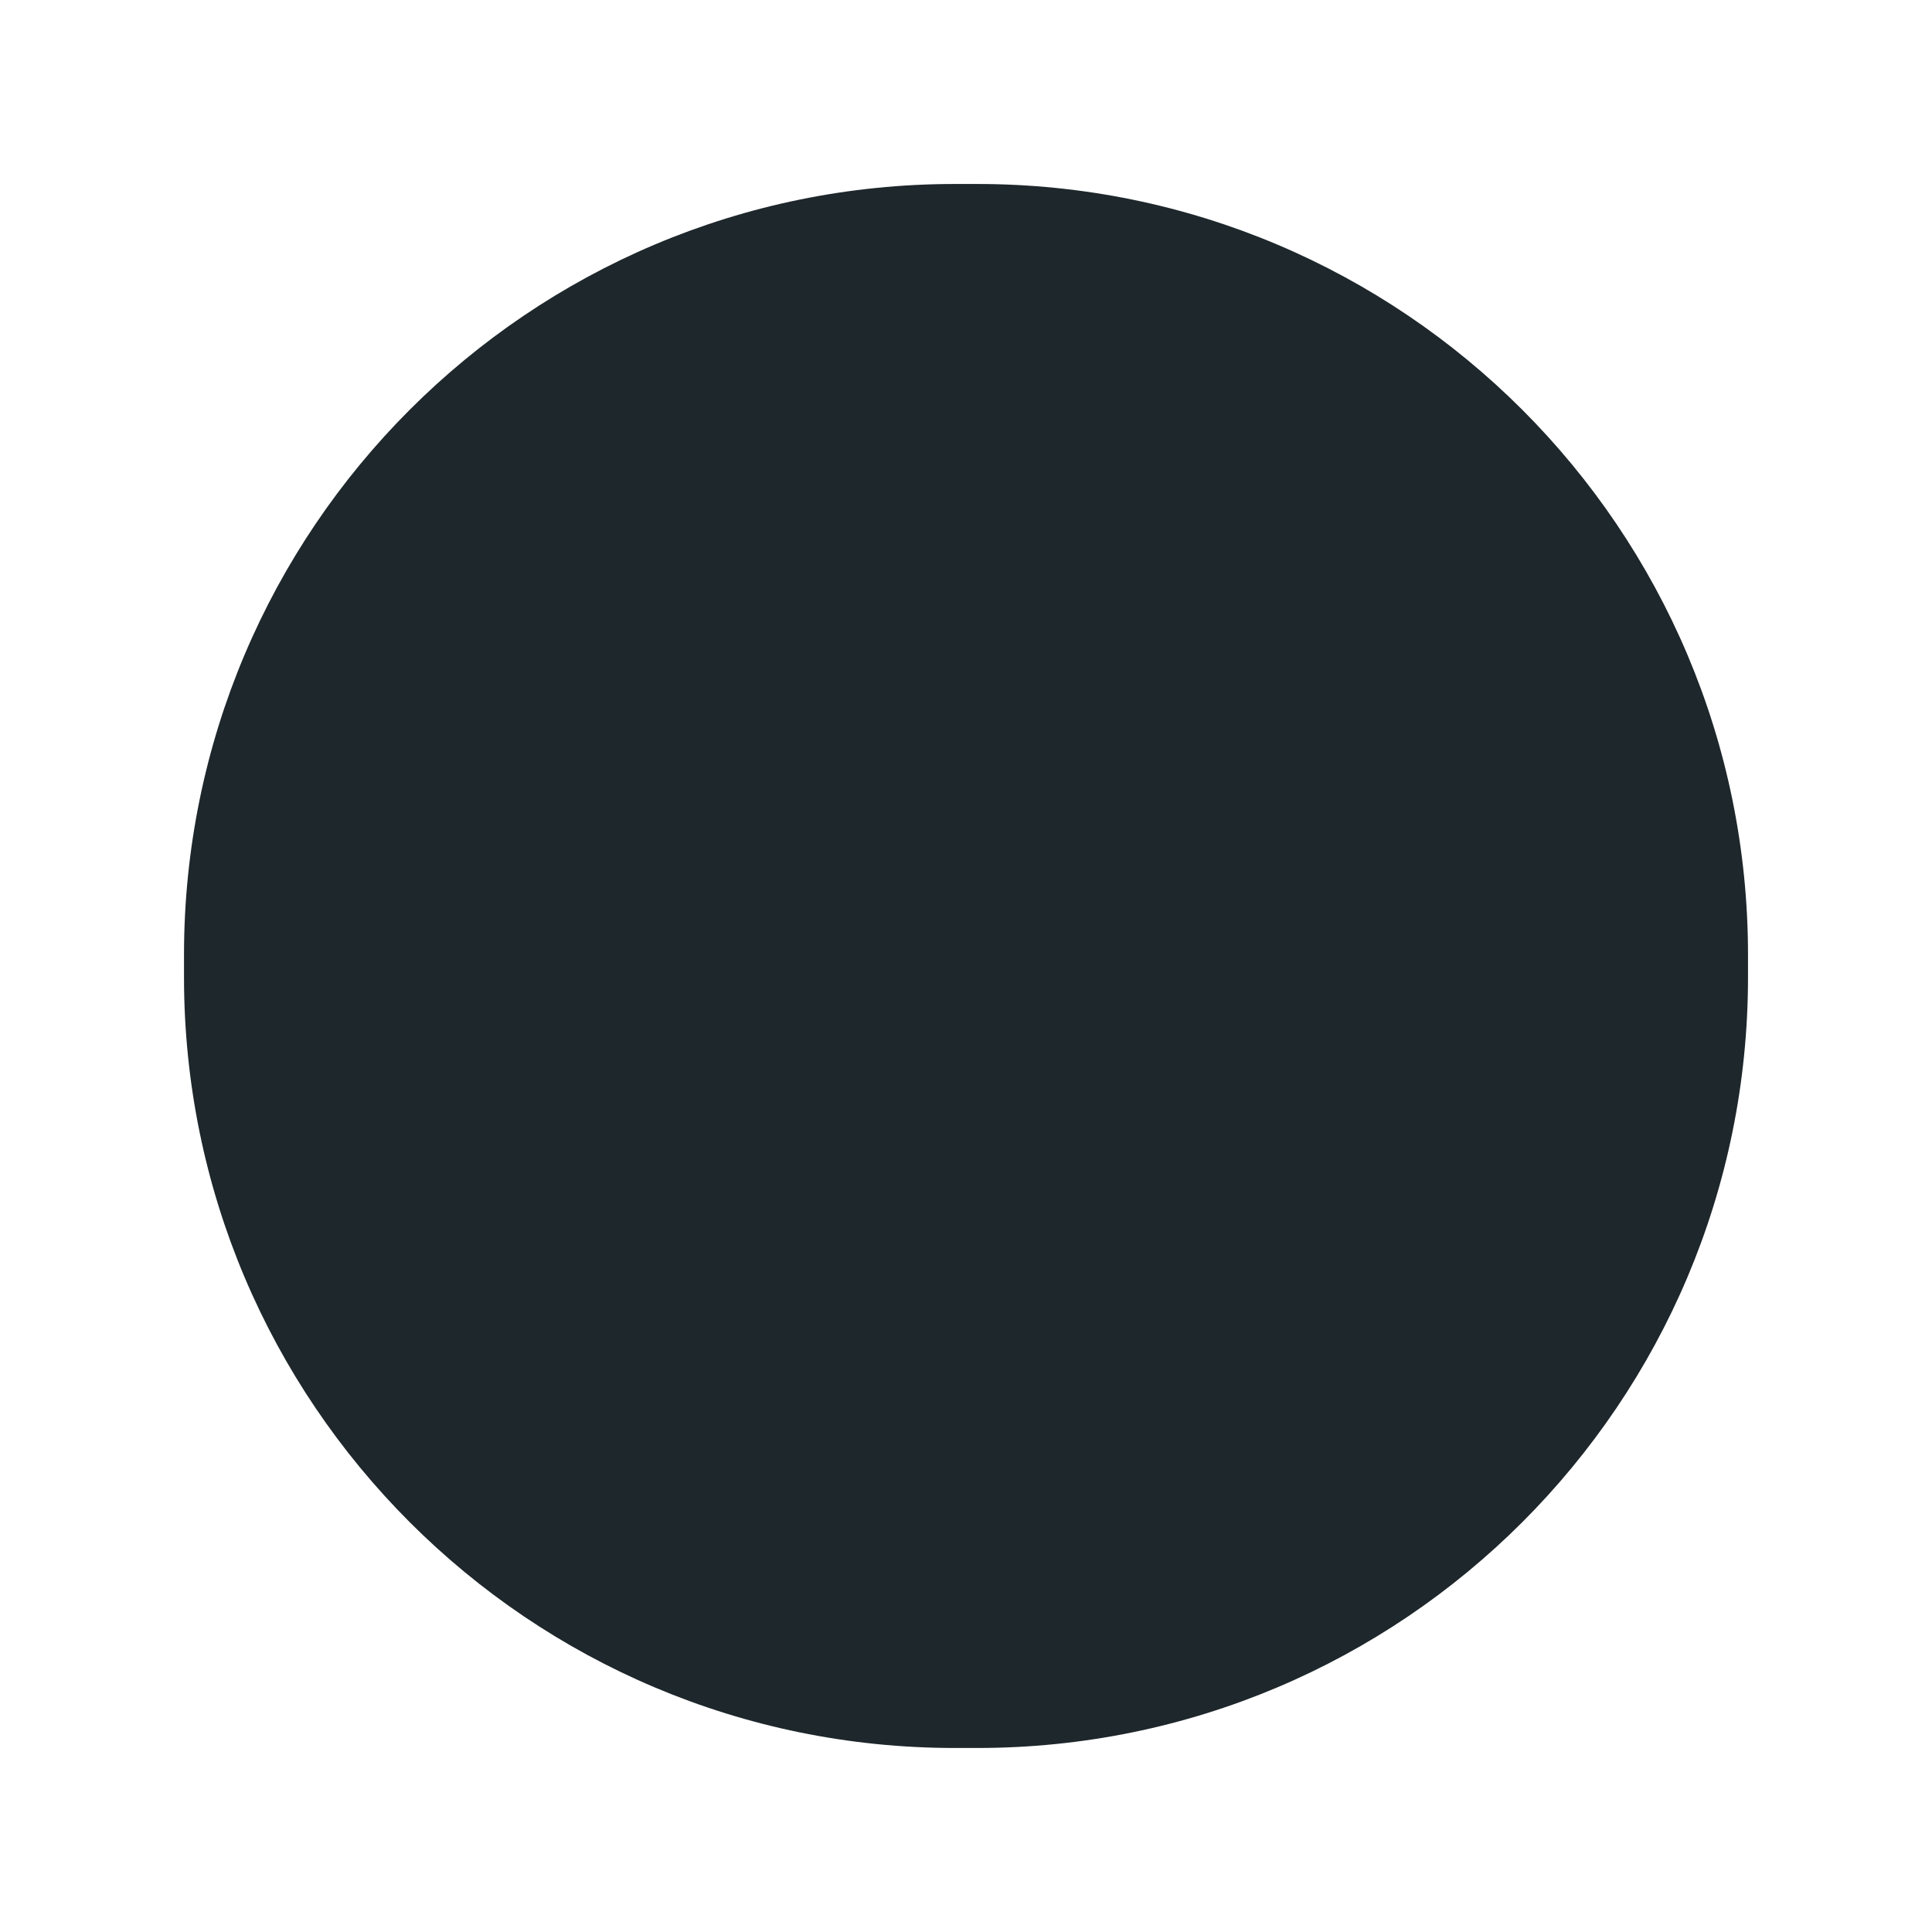
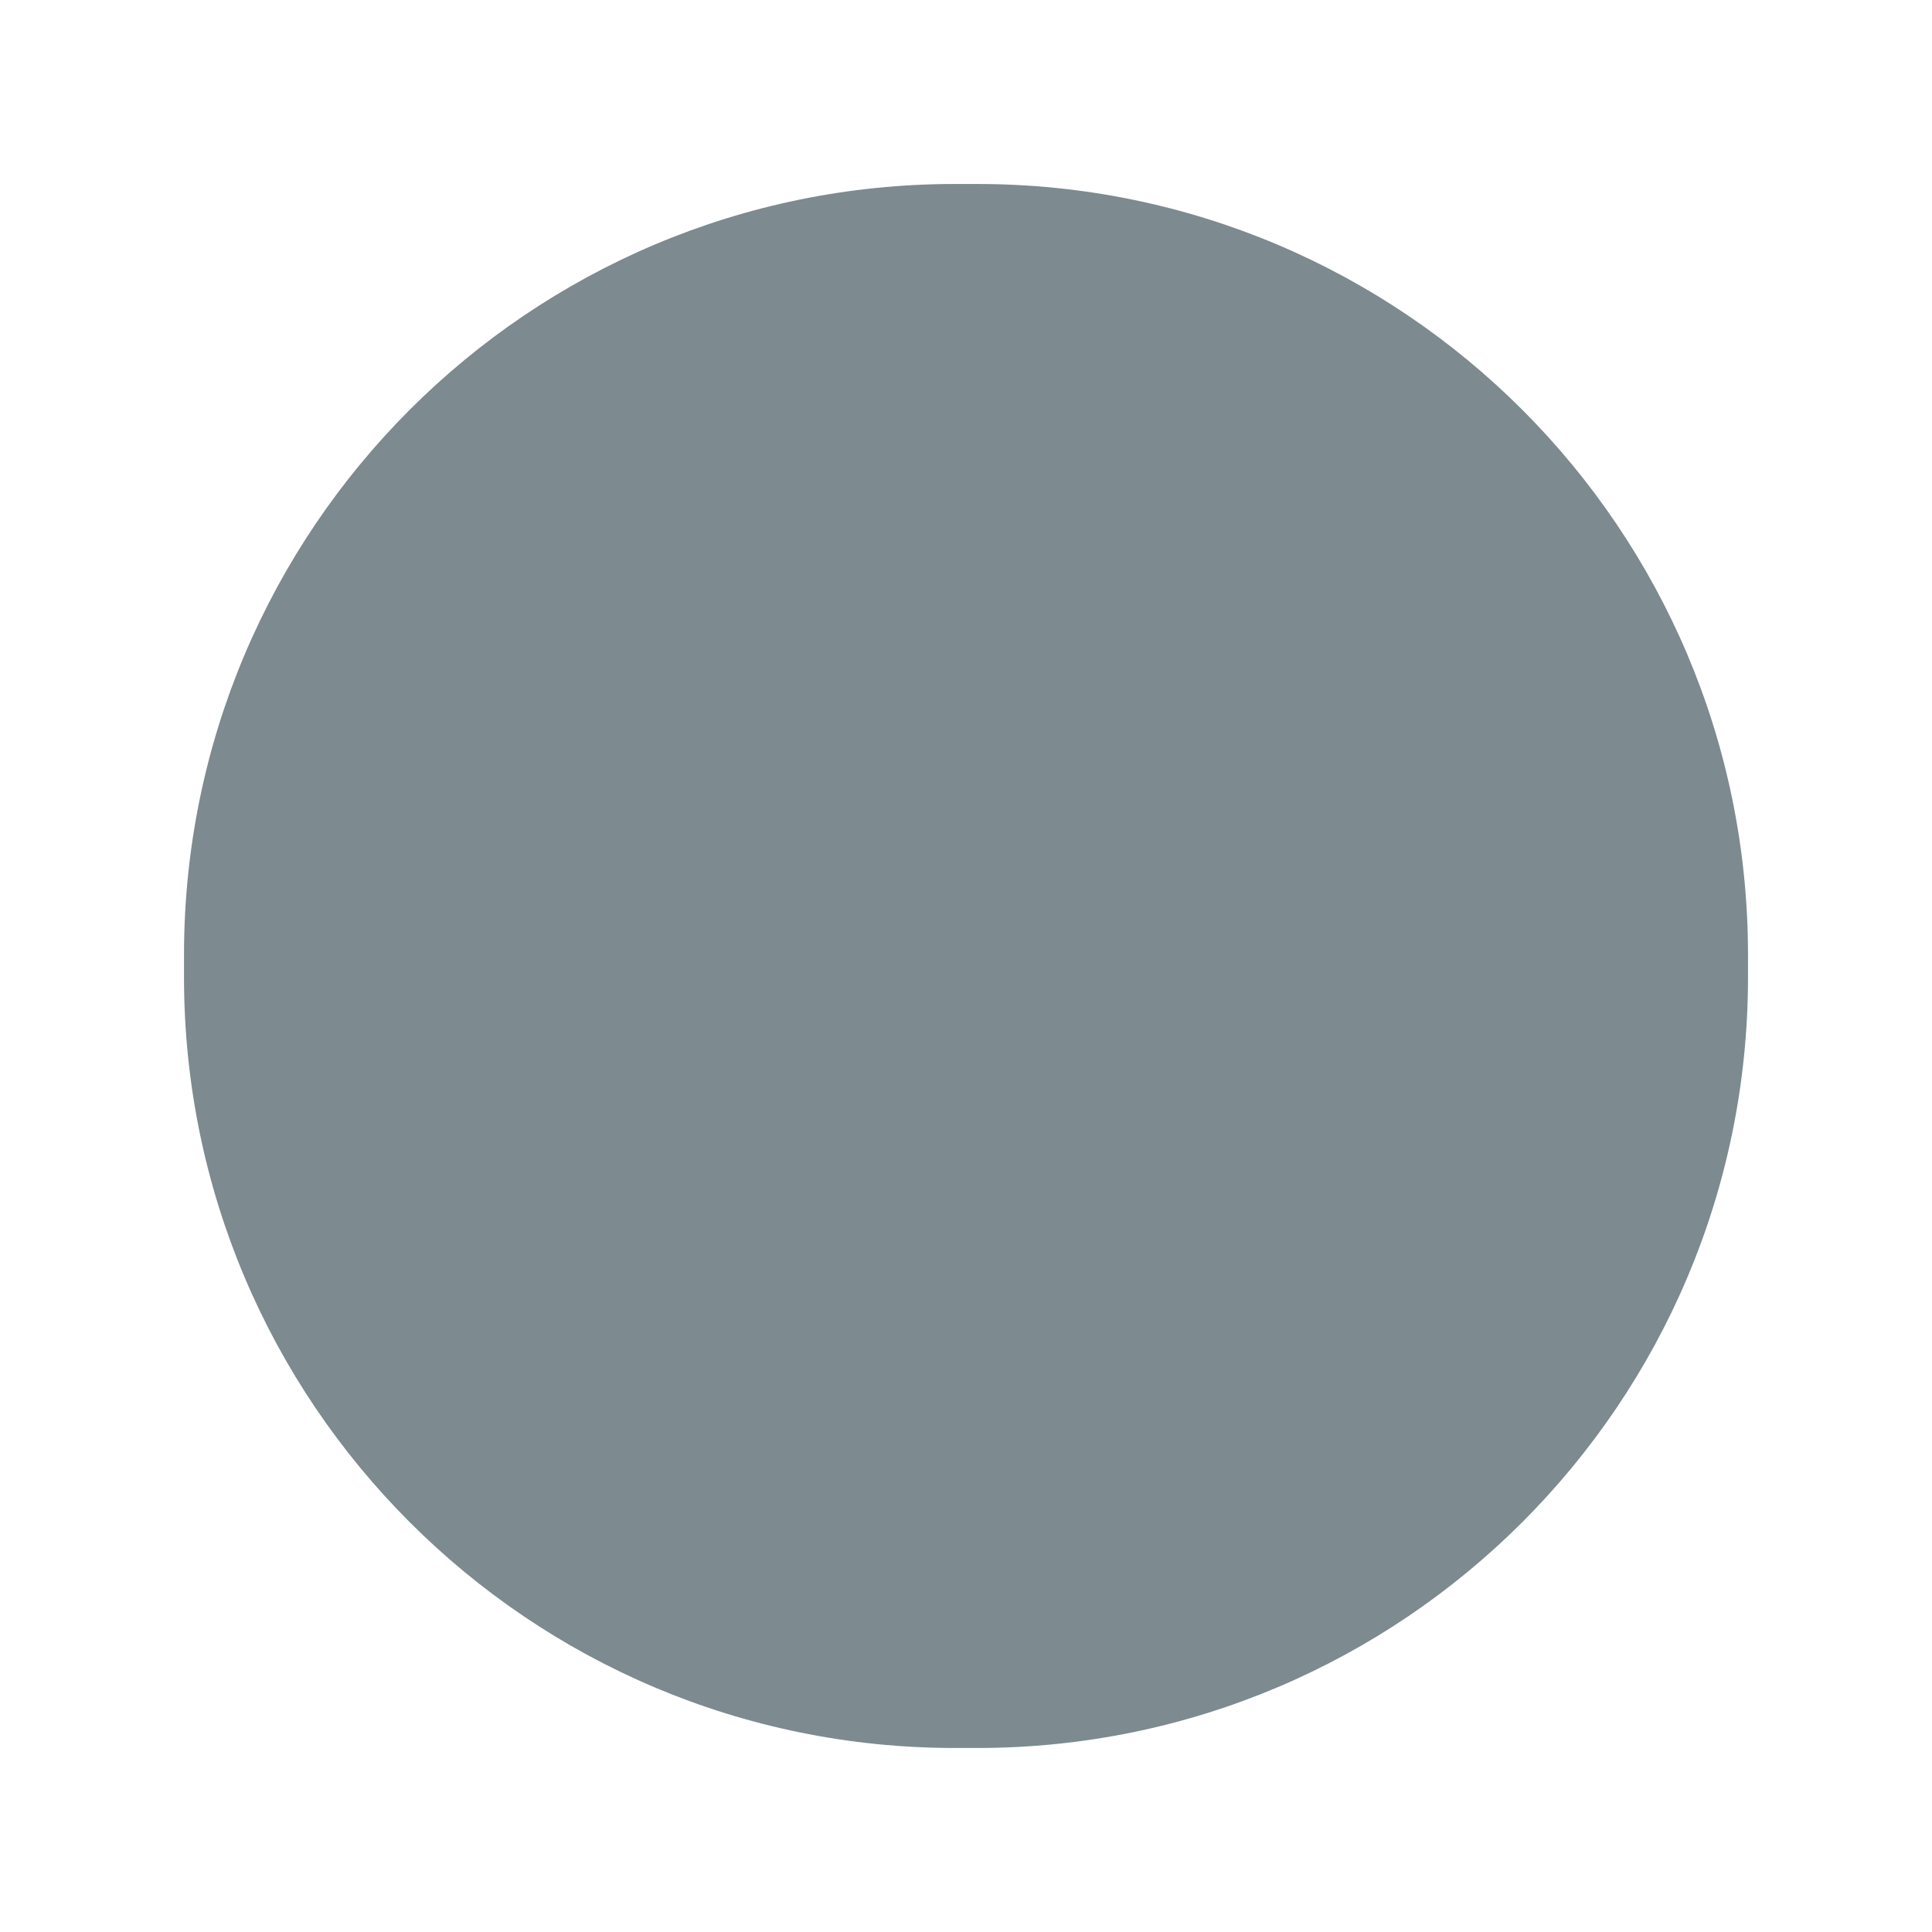
<svg xmlns="http://www.w3.org/2000/svg" xmlns:xlink="http://www.w3.org/1999/xlink" width="21" height="21" id="svg2857" version="1.1">
  <defs id="defs2859">
    <linearGradient id="linearGradient3864">
      <stop style="stop-color:#a248af;stop-opacity:1;" offset="0" id="stop3866" />
      <stop style="stop-color:#a86ab1;stop-opacity:1;" offset="1" id="stop3868" />
    </linearGradient>
    <clipPath clipPathUnits="userSpaceOnUse" id="clipPath3860">
      <rect style="color:#000000;display:inline;overflow:visible;visibility:visible;opacity:0.7;fill:#000000;fill-opacity:1;fill-rule:nonzero;stroke:none;stroke-width:2;marker:none;enable-background:new" id="rect3862" width="72" height="21" x="0" y="0" ry="10.5" />
    </clipPath>
    <linearGradient xlink:href="#linearGradient3864" id="linearGradient3870" x1="464.643" y1="783.362" x2="464.643" y2="803.362" gradientUnits="userSpaceOnUse" gradientTransform="translate(-444.6429,-782.3622)" />
    <linearGradient xlink:href="#linearGradient3864" id="linearGradient3789" gradientUnits="userSpaceOnUse" gradientTransform="translate(-444.6429,-782.3622)" x1="464.643" y1="783.362" x2="464.643" y2="803.362" />
    <linearGradient xlink:href="#linearGradient3864" id="linearGradient3808" gradientUnits="userSpaceOnUse" gradientTransform="translate(-444.6429,-782.3622)" x1="464.643" y1="783.362" x2="464.643" y2="803.362" />
  </defs>
  <g id="layer1" transform="translate(-444.6429,-782.3622)">
-     <rect style="color:#000000;display:inline;overflow:visible;visibility:visible;opacity:1;fill:#1e272b;fill-opacity:1;fill-rule:nonzero;stroke:none;stroke-width:2;stroke-opacity:1;marker:none;enable-background:new" id="rect3872" width="17" height="17" x="-463.643" y="784.362" ry="8.378" transform="scale(-1,1)" />
+     <rect style="color:#000000;display:inline;overflow:visible;visibility:visible;opacity:1;fill:#7d8a90;fill-opacity:1;fill-rule:nonzero;stroke:none;stroke-width:2;stroke-opacity:1;marker:none;enable-background:new" id="rect3872" width="17" height="17" x="-463.643" y="784.362" ry="8.378" transform="scale(-1,1)" />
  </g>
</svg>
